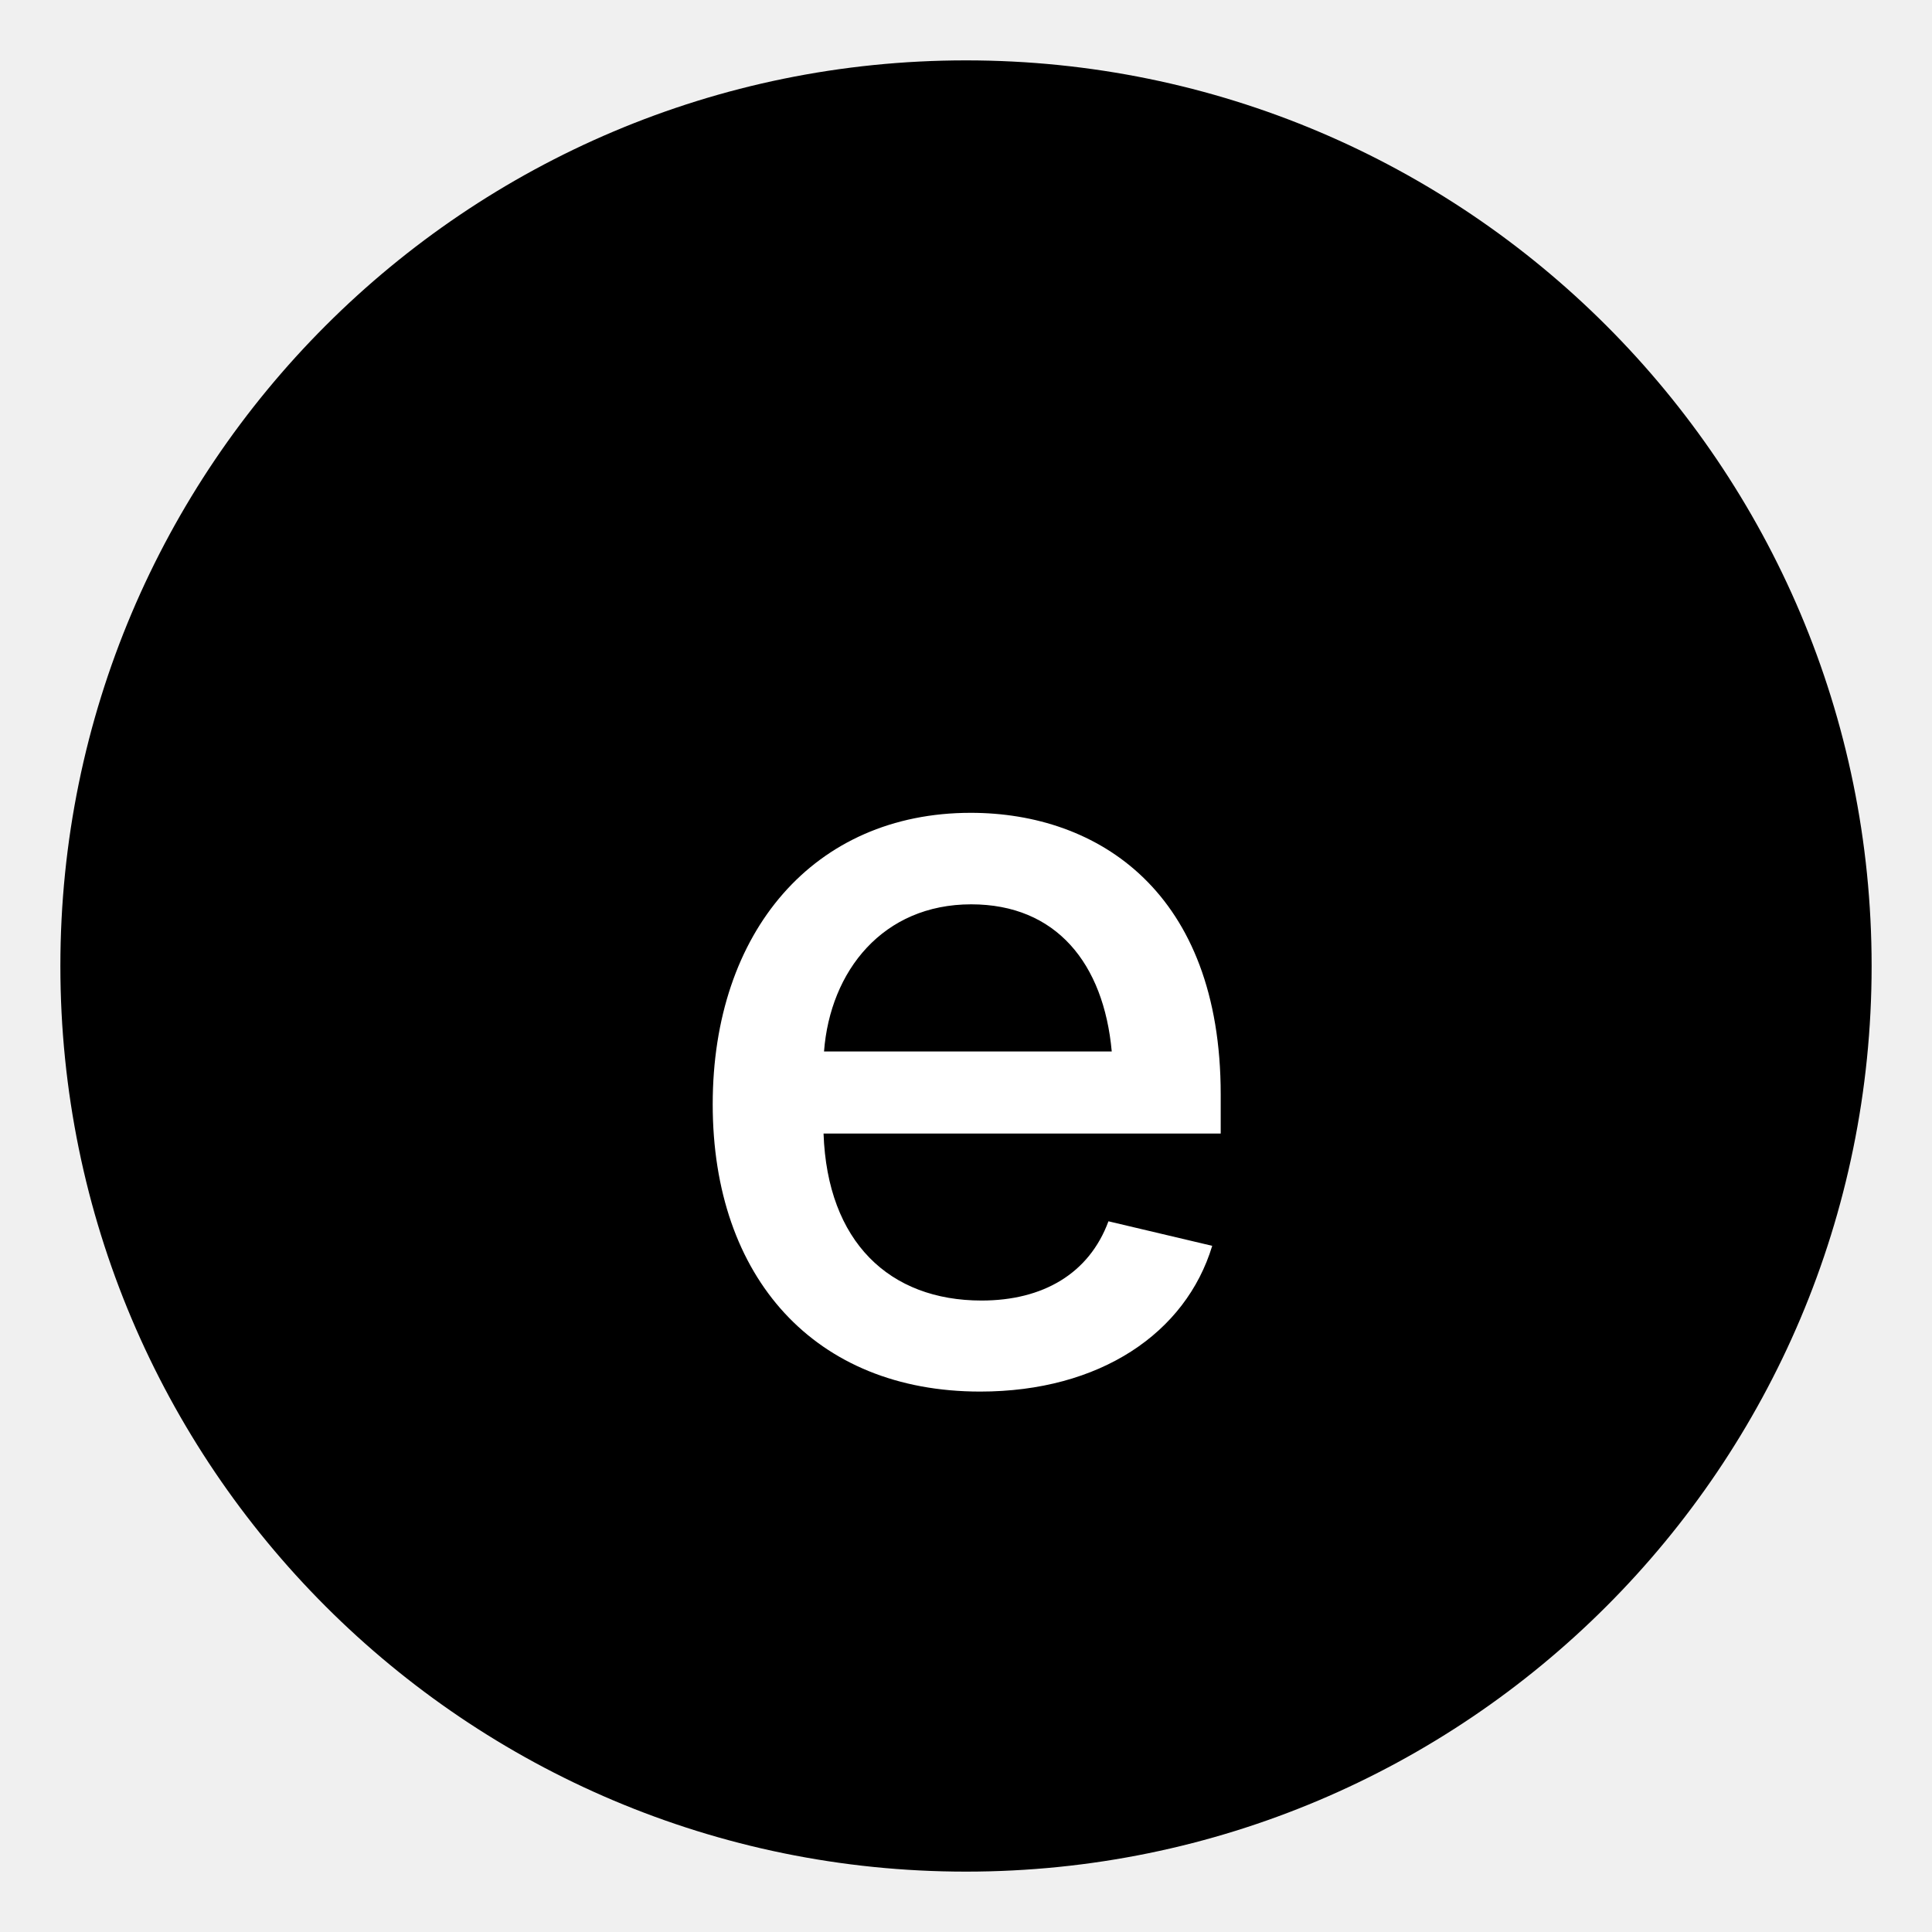
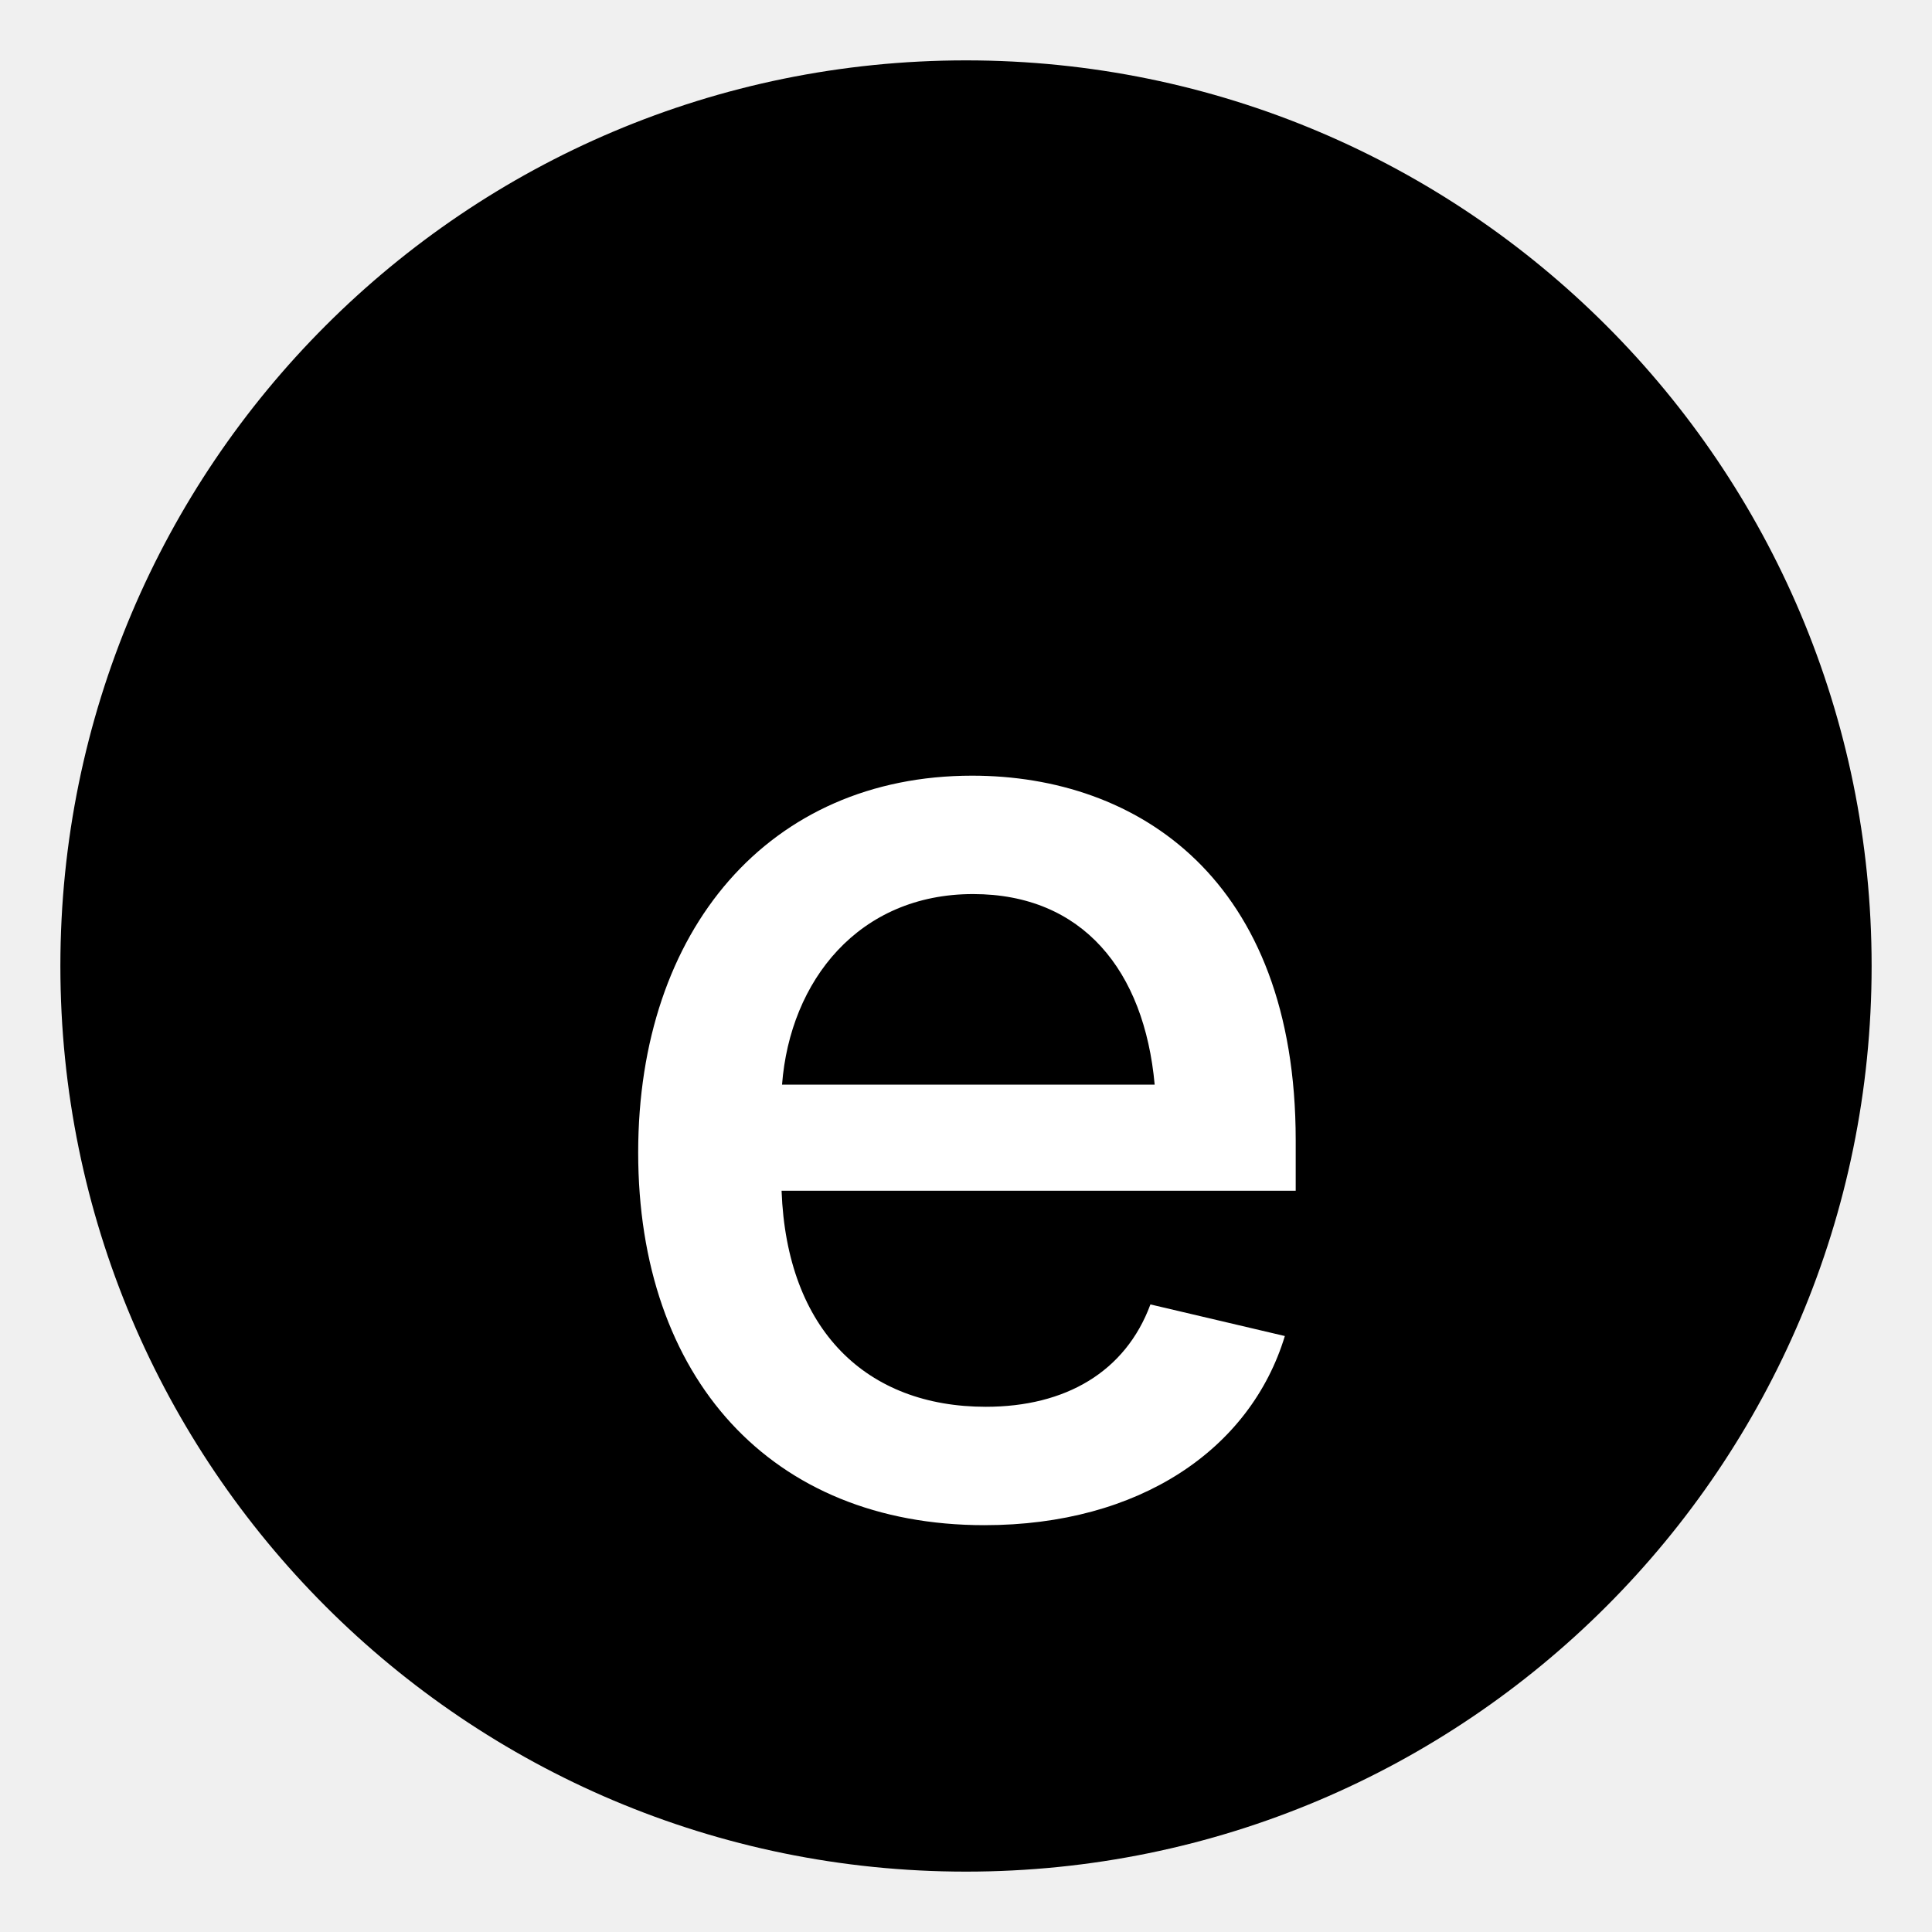
<svg xmlns="http://www.w3.org/2000/svg" viewBox="0 0 64 64" role="img" aria-label="e favicon">
  <circle cx="32" cy="32" r="30" fill="#000000" />
-   <text x="50%" y="52%" text-anchor="middle" dominant-baseline="middle" fill="#ffffff" font-family="Geist, system-ui, -apple-system, 'Segoe UI', sans-serif" font-size="34" font-weight="500">
+   <text x="50%" y="53%" text-anchor="middle" dominant-baseline="middle" fill="#ffffff" font-family="Geist, system-ui, -apple-system, 'Segoe UI', sans-serif" font-size="44" font-weight="500">
    e
  </text>
</svg>
